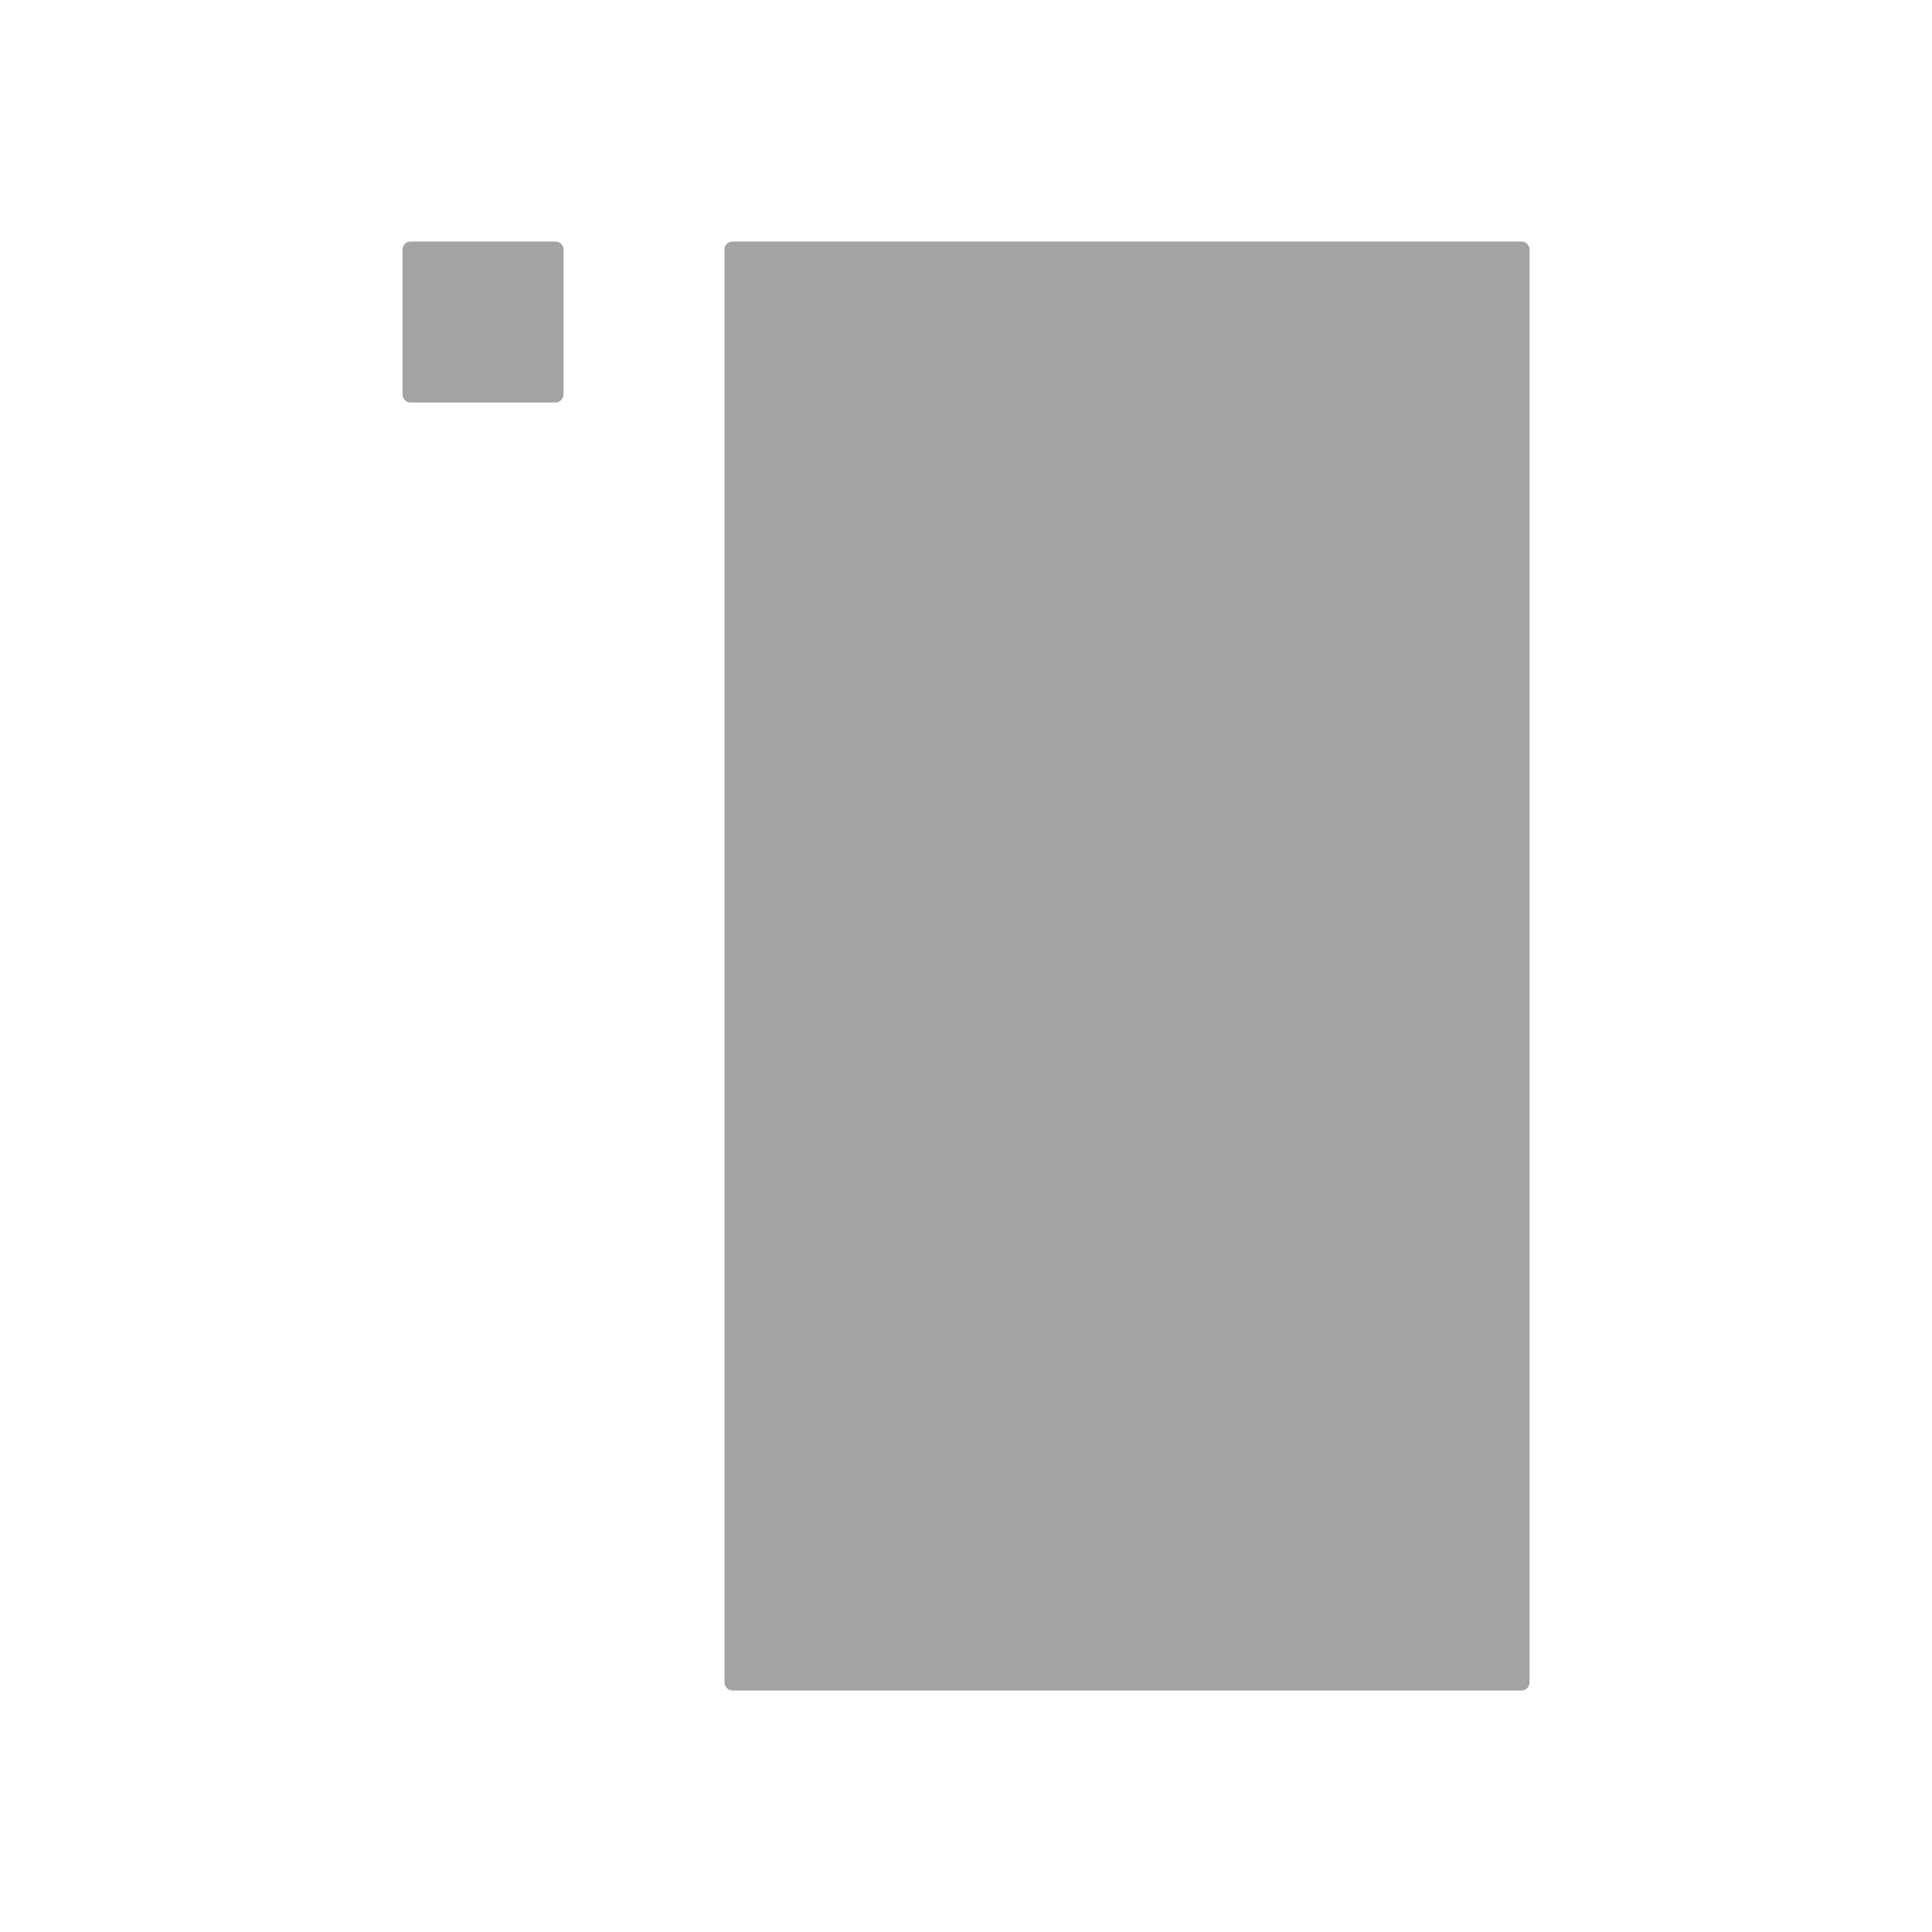
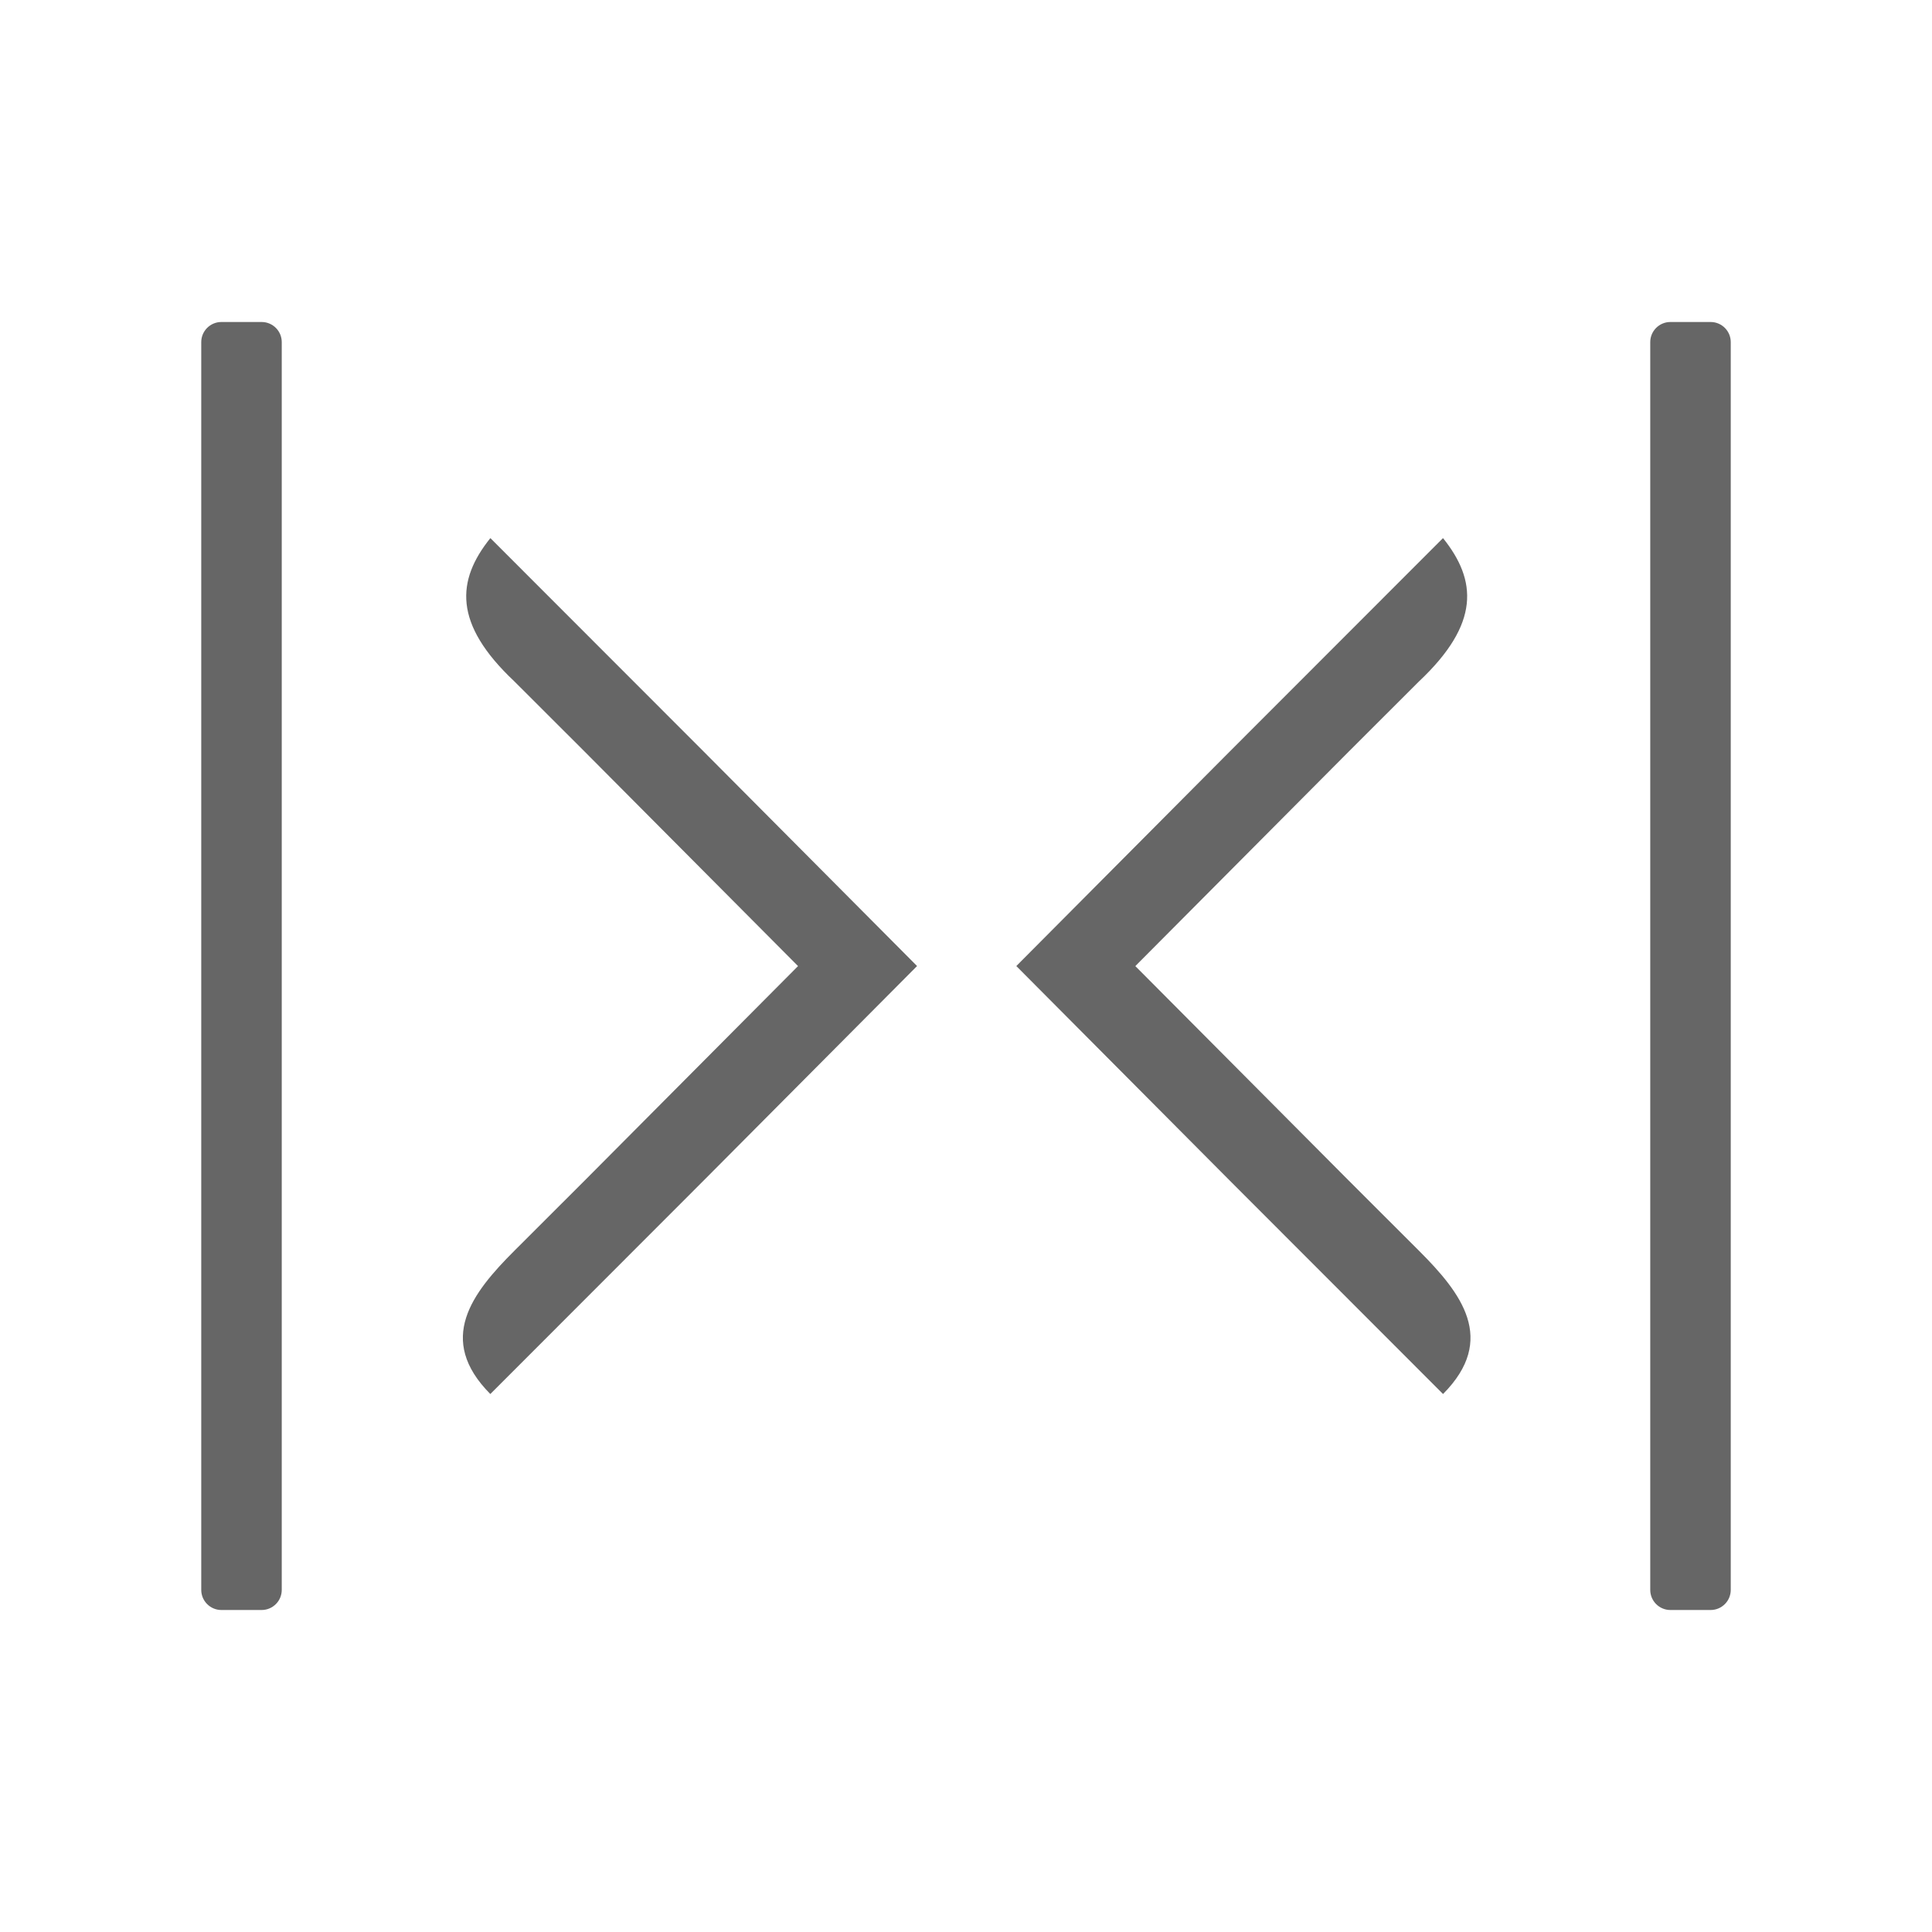
<svg xmlns="http://www.w3.org/2000/svg" width="48" height="48" id="svg2" version="1.1">
  <defs id="defs4" />
  <g id="layer1" transform="translate(0,-1004.362)">
-     <g id="g4408" transform="translate(6,0)">
-       <rect style="color:#000000;fill:#a3a3a3;fill-opacity:1;fill-rule:nonzero;stroke:none;stroke-width:8;marker:none;visibility:visible;display:inline;overflow:visible;enable-background:accumulate" id="rect4240" width="4" height="4" x="4" y="1010.362" rx="0.2" ry="0.2" />
-       <rect ry="0.2" rx="0.2" y="1010.362" x="12" height="36" width="20" id="rect4242" style="color:#000000;fill:#a3a3a3;fill-opacity:1;fill-rule:nonzero;stroke:none;stroke-width:8;marker:none;visibility:visible;display:inline;overflow:visible;enable-background:accumulate" />
-     </g>
+     <path id="path3780" d="m 35.852,1017.73 -5.301,5.305 -5.301,5.328 5.301,5.328 5.301,5.305 c 1.349,-1.358 0.455,-2.507 -0.597,-3.559 l -1.747,-1.745 -5.301,-5.328 5.301,-5.328 1.747,-1.745 c 1.525,-1.436 1.438,-2.51 0.597,-3.559 z" style="color:#000000;display:inline;overflow:visible;visibility:visible;fill:#666666;fill-opacity:1;fill-rule:nonzero;stroke:none;stroke-width:2.905;marker:none;enable-background:accumulate" />
+     <rect style="color:#000000;clip-rule:nonzero;display:inline;overflow:visible;visibility:visible;opacity:1;isolation:auto;mix-blend-mode:normal;color-interpolation:sRGB;color-interpolation-filters:linearRGB;solid-color:#000000;solid-opacity:1;fill:#666666;fill-opacity:1;fill-rule:nonzero;stroke:none;stroke-width:7.6;stroke-linecap:round;stroke-linejoin:round;stroke-miterlimit:4;stroke-dasharray:none;stroke-dashoffset:0;stroke-opacity:1;marker:none;color-rendering:auto;image-rendering:auto;shape-rendering:auto;text-rendering:auto;enable-background:accumulate" id="rect4135" width="32" height="2" x="1012.362" y="-7" ry="0.5" rx="0.5" transform="matrix(0,1,-1,0,0,0)" />
+     <rect transform="matrix(0,1,-1,0,0,0)" rx="0.5" ry="0.5" y="-43" x="1012.362" height="2" width="32" id="rect4757" style="color:#000000;clip-rule:nonzero;display:inline;overflow:visible;visibility:visible;opacity:1;isolation:auto;mix-blend-mode:normal;color-interpolation:sRGB;color-interpolation-filters:linearRGB;solid-color:#000000;solid-opacity:1;fill:#666666;fill-opacity:1;fill-rule:nonzero;stroke:none;stroke-width:7.6;stroke-linecap:round;stroke-linejoin:round;stroke-miterlimit:4;stroke-dasharray:none;stroke-dashoffset:0;stroke-opacity:1;marker:none;color-rendering:auto;image-rendering:auto;shape-rendering:auto;text-rendering:auto;enable-background:accumulate" />
+     <path style="color:#000000;display:inline;overflow:visible;visibility:visible;fill:#666666;fill-opacity:1;fill-rule:nonzero;stroke:none;stroke-width:2.905;marker:none;enable-background:accumulate" d="m 12.182,1017.73 5.301,5.305 5.301,5.328 -5.301,5.328 -5.301,5.305 c -1.349,-1.358 -0.455,-2.507 0.597,-3.559 l 1.747,-1.745 5.301,-5.328 -5.301,-5.328 -1.747,-1.745 c -1.525,-1.436 -1.438,-2.51 -0.597,-3.559 z" id="path4761" />
  </g>
</svg>
